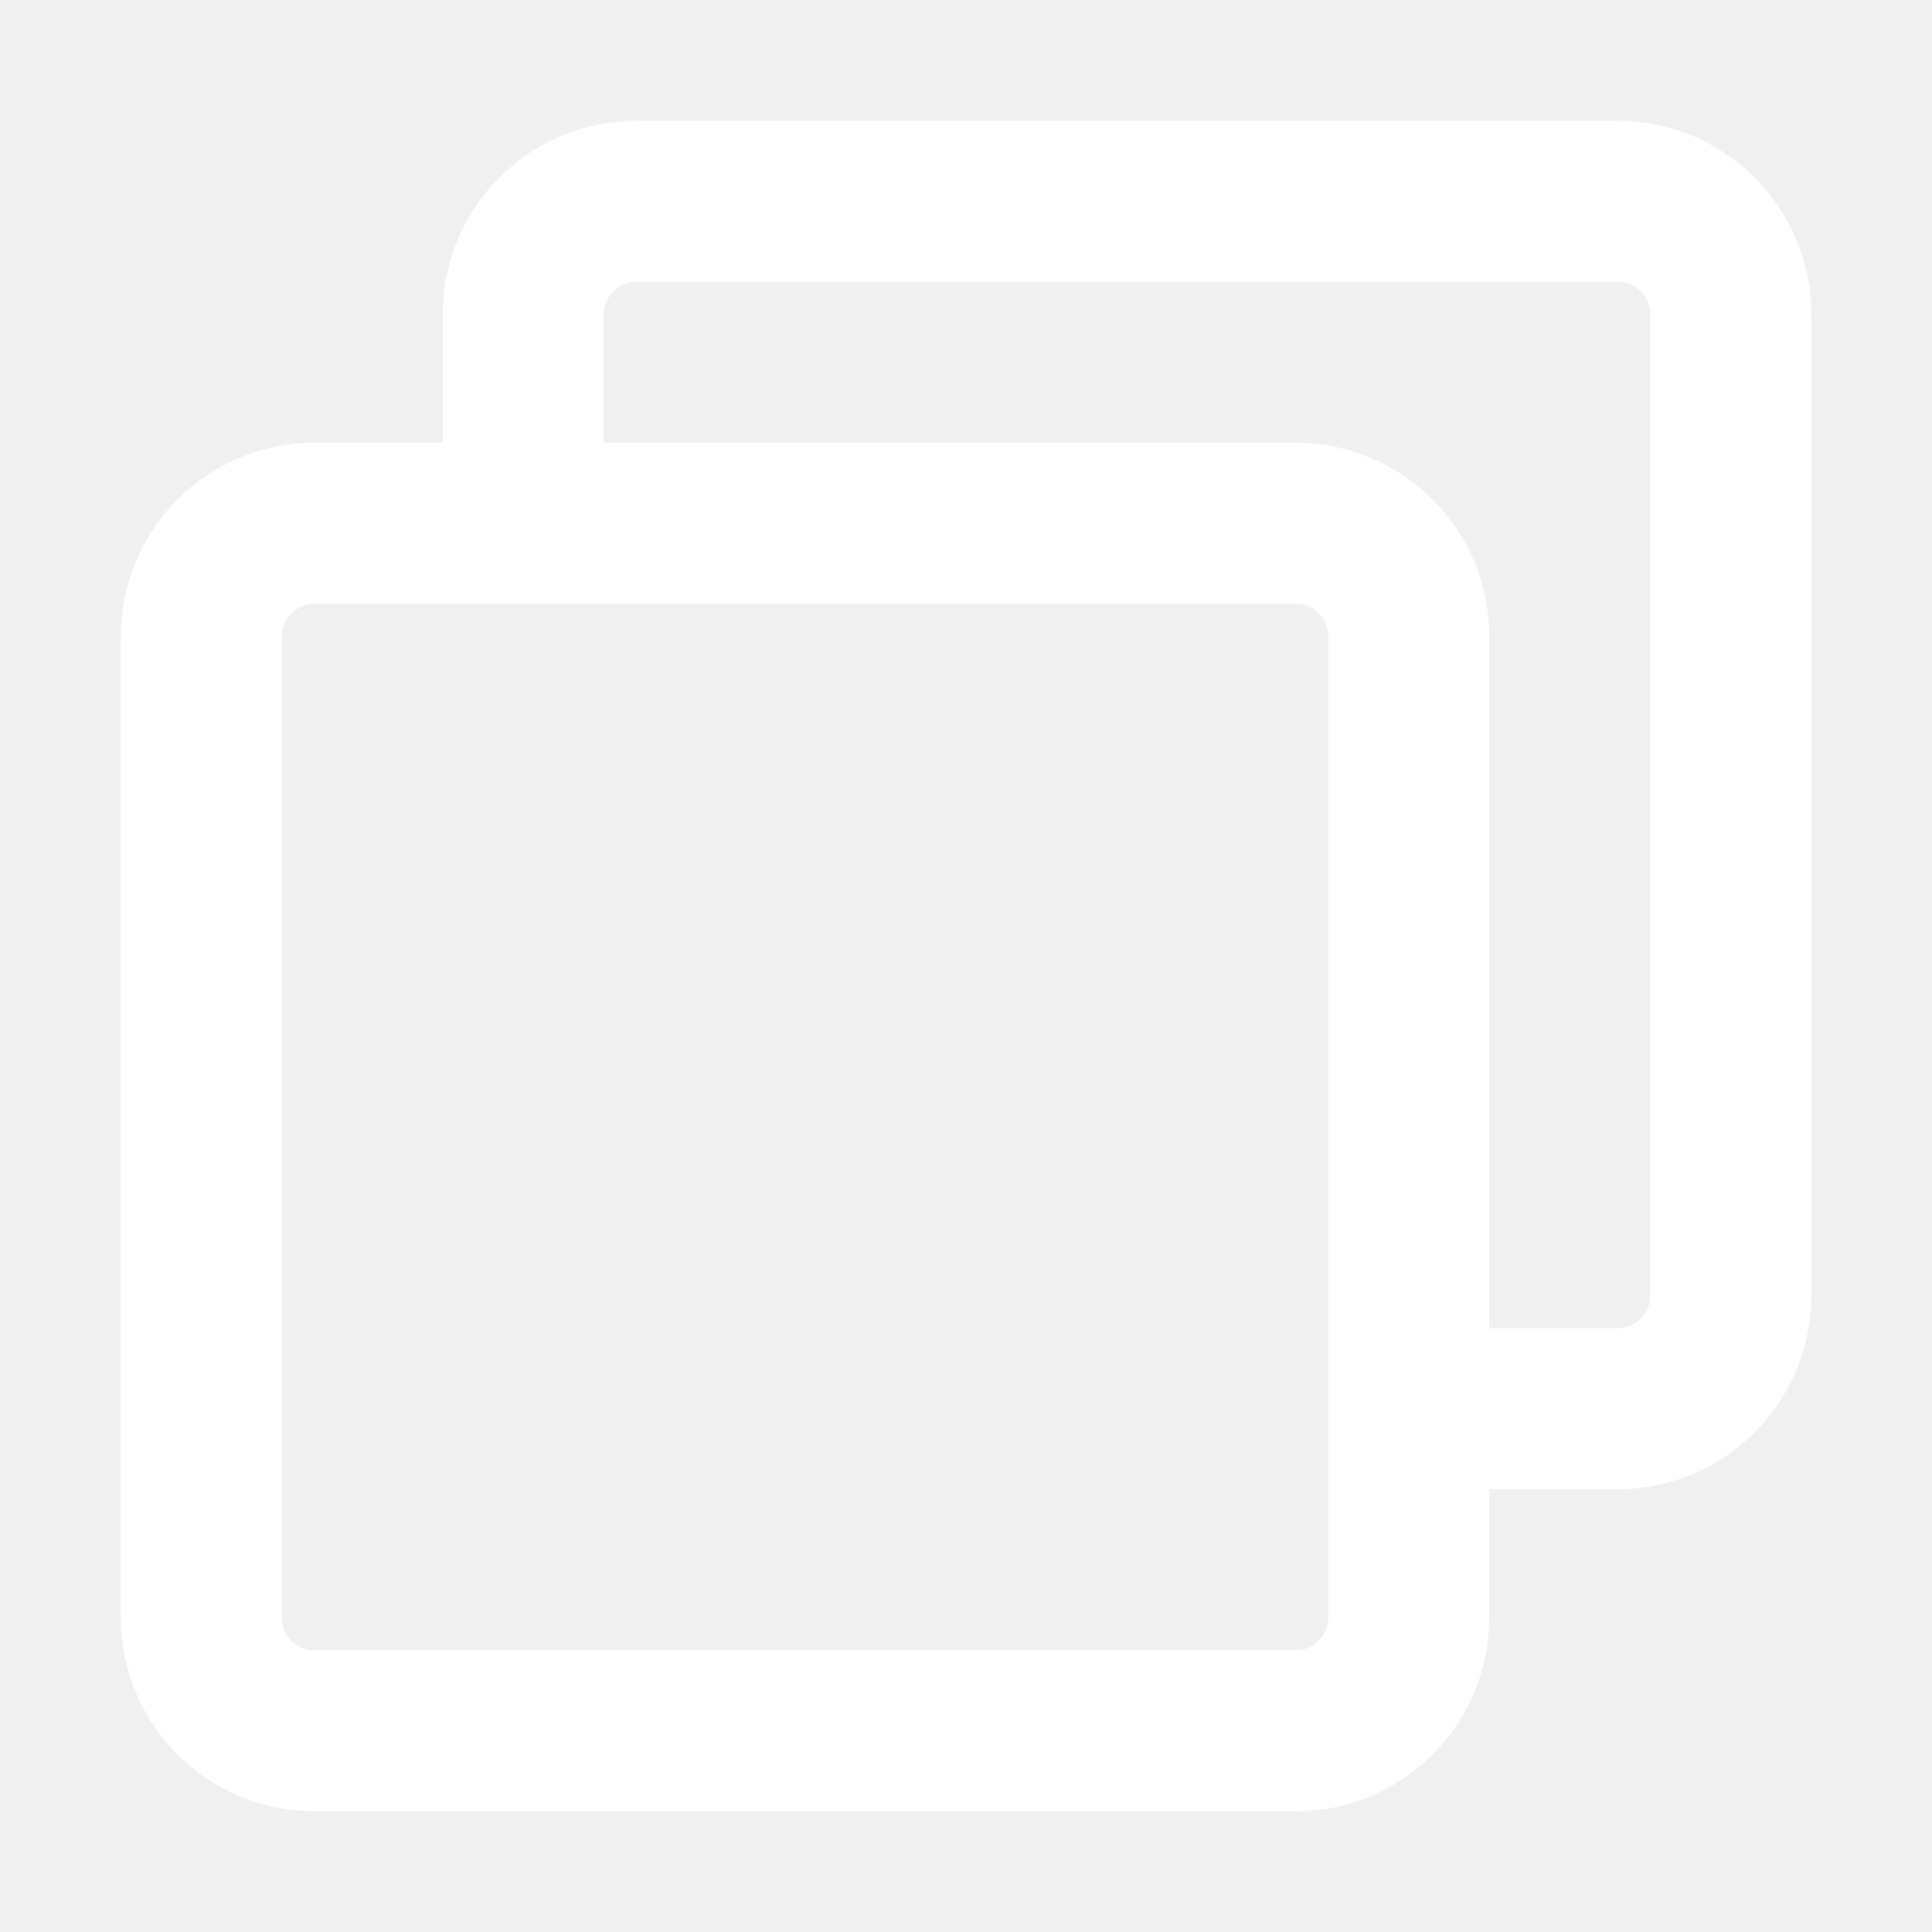
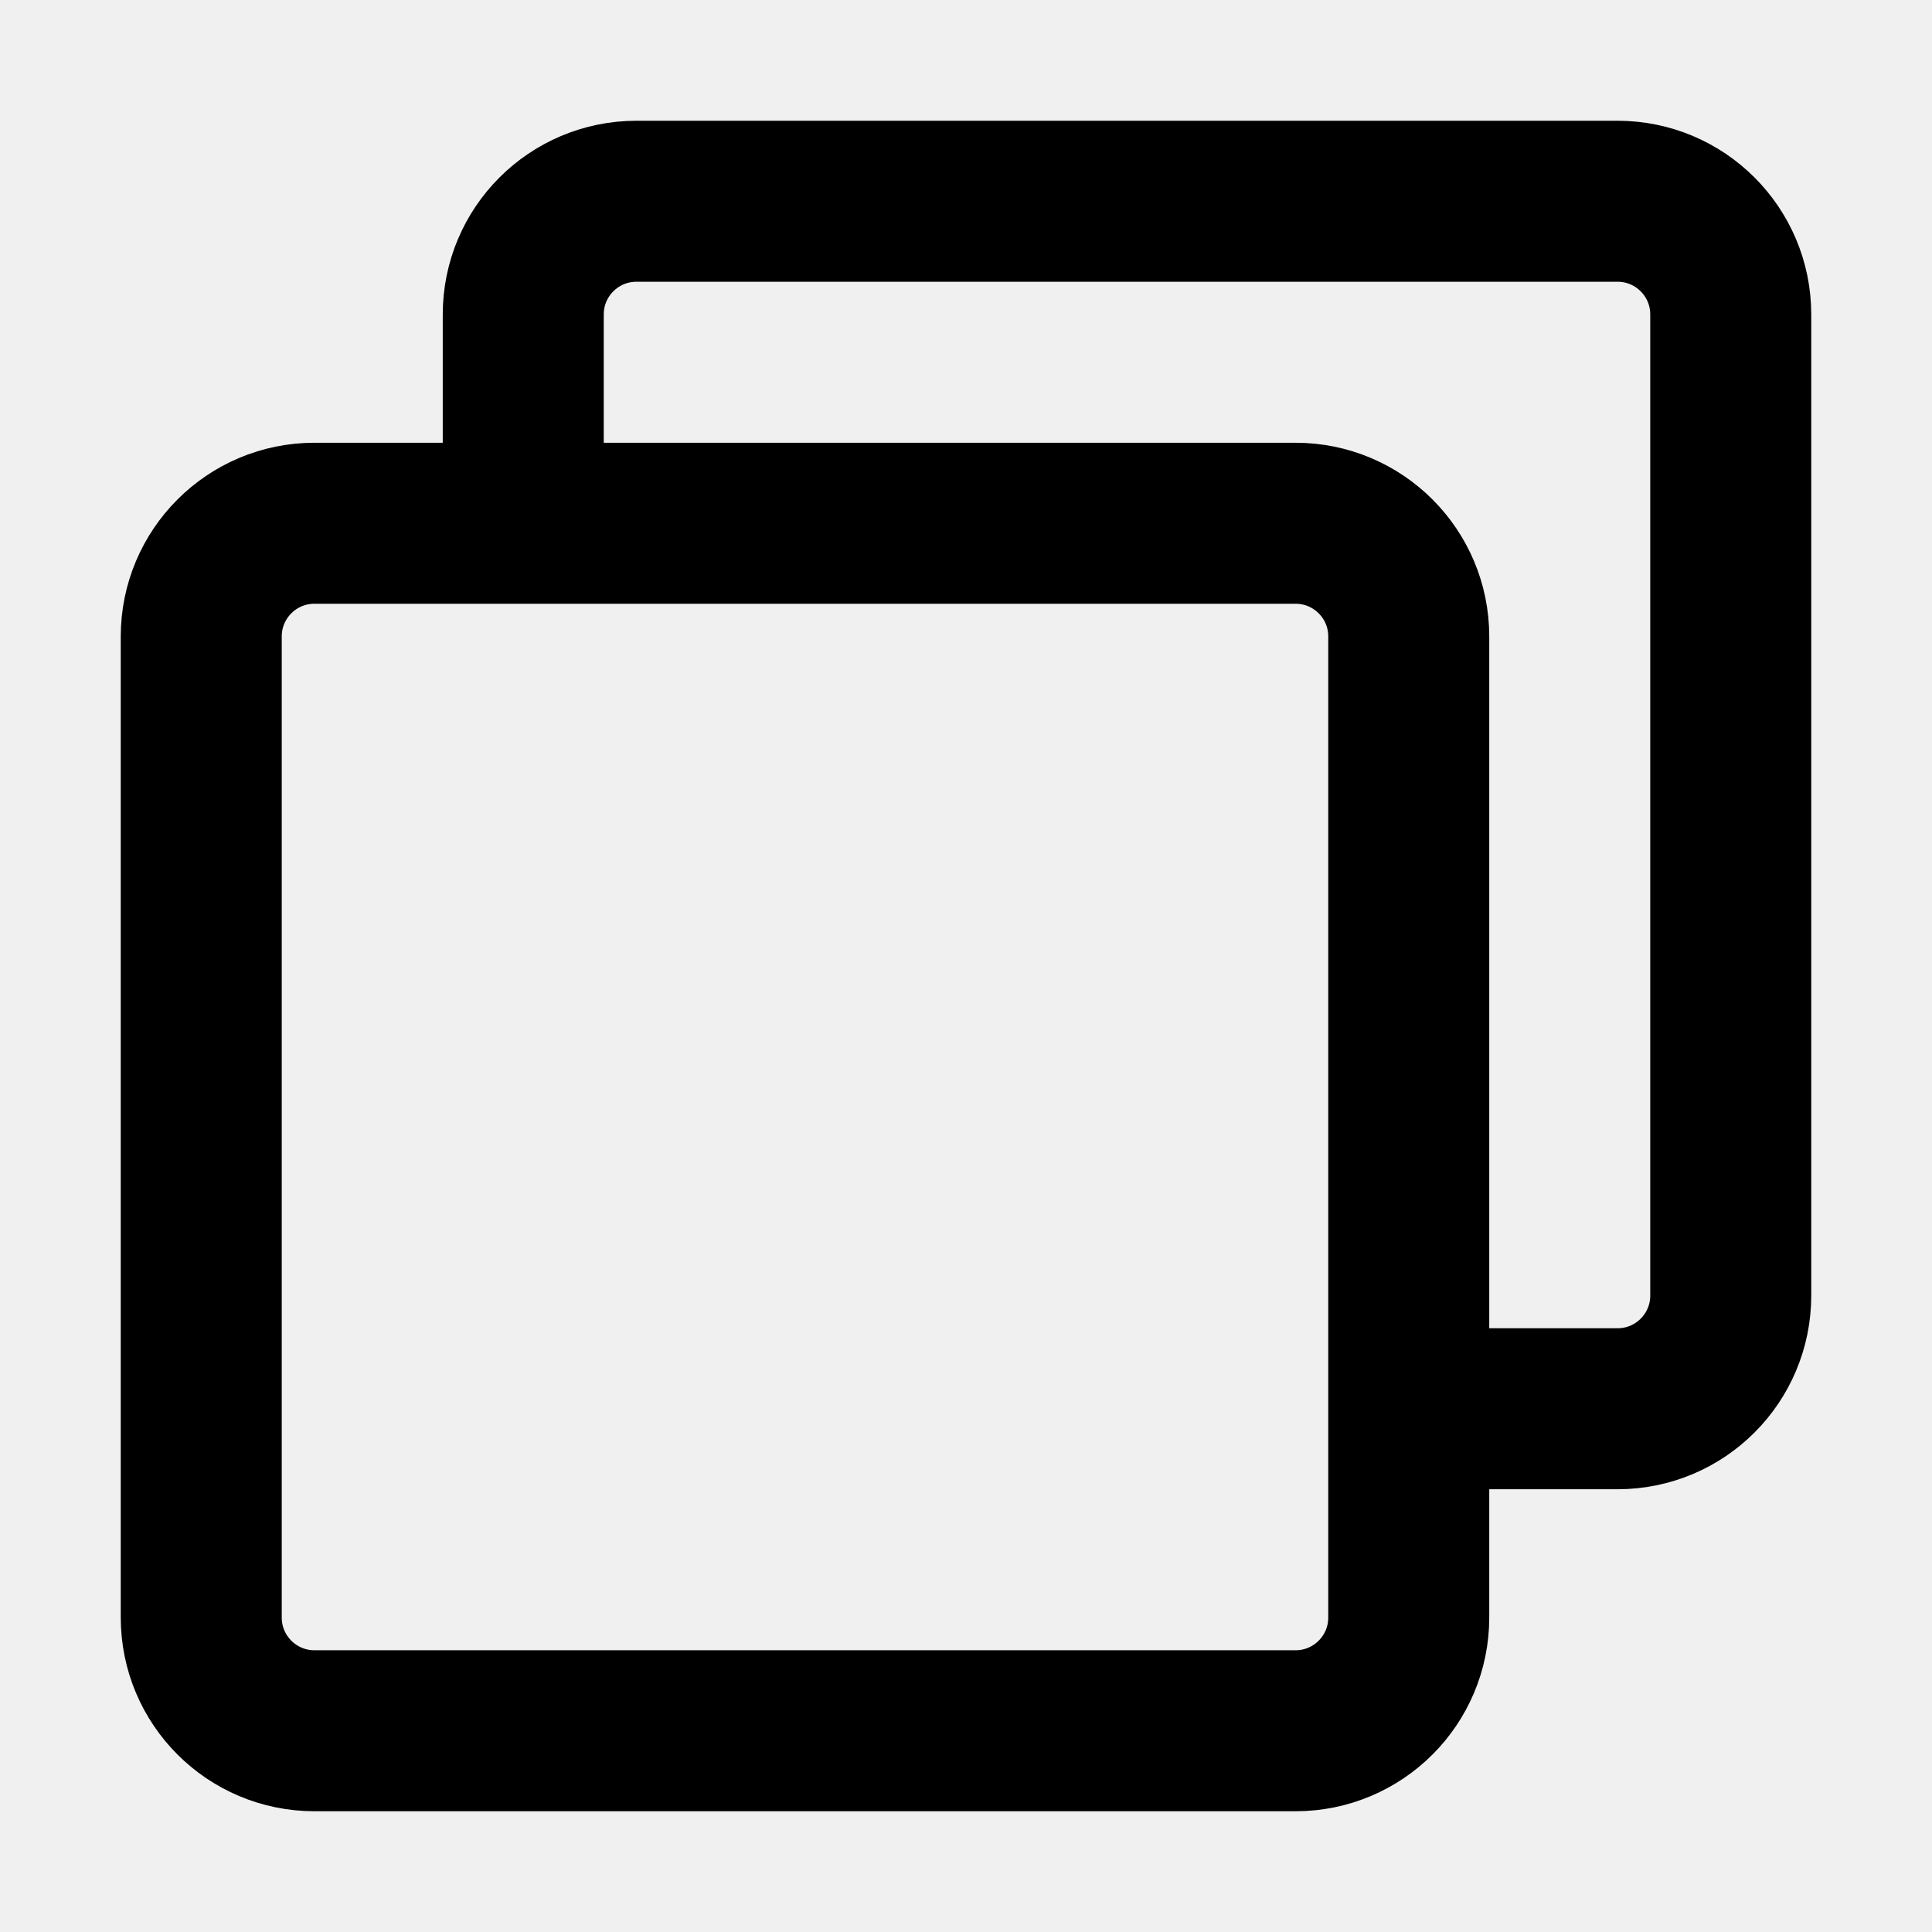
<svg xmlns="http://www.w3.org/2000/svg" width="32" height="32" viewBox="0 0 48 48" fill="none">
-   <path d="M13 12.432V7.812C13 6.259 14.259 5 15.812 5H40.188C41.741 5 43 6.259 43 7.812V32.188C43 33.741 41.741 35 40.188 35H35.516" stroke="#ffffff" stroke-width="4" stroke-linecap="round" stroke-linejoin="round" />
-   <path d="M32.188 13H7.812C6.259 13 5 14.259 5 15.812V40.188C5 41.741 6.259 43 7.812 43H32.188C33.741 43 35 41.741 35 40.188V15.812C35 14.259 33.741 13 32.188 13Z" fill="none" stroke="#ffffff" stroke-width="4" stroke-linejoin="round" />
+   <path d="M13 12.432V7.812C13 6.259 14.259 5 15.812 5H40.188C41.741 5 43 6.259 43 7.812V32.188C43 33.741 41.741 35 40.188 35H35.516" stroke="currentColor" stroke-width="4" stroke-linecap="round" stroke-linejoin="round" />
+   <path d="M32.188 13H7.812C6.259 13 5 14.259 5 15.812V40.188C5 41.741 6.259 43 7.812 43H32.188C33.741 43 35 41.741 35 40.188V15.812C35 14.259 33.741 13 32.188 13Z" fill="none" stroke="currentColor" stroke-width="4" stroke-linejoin="round" />
</svg>
